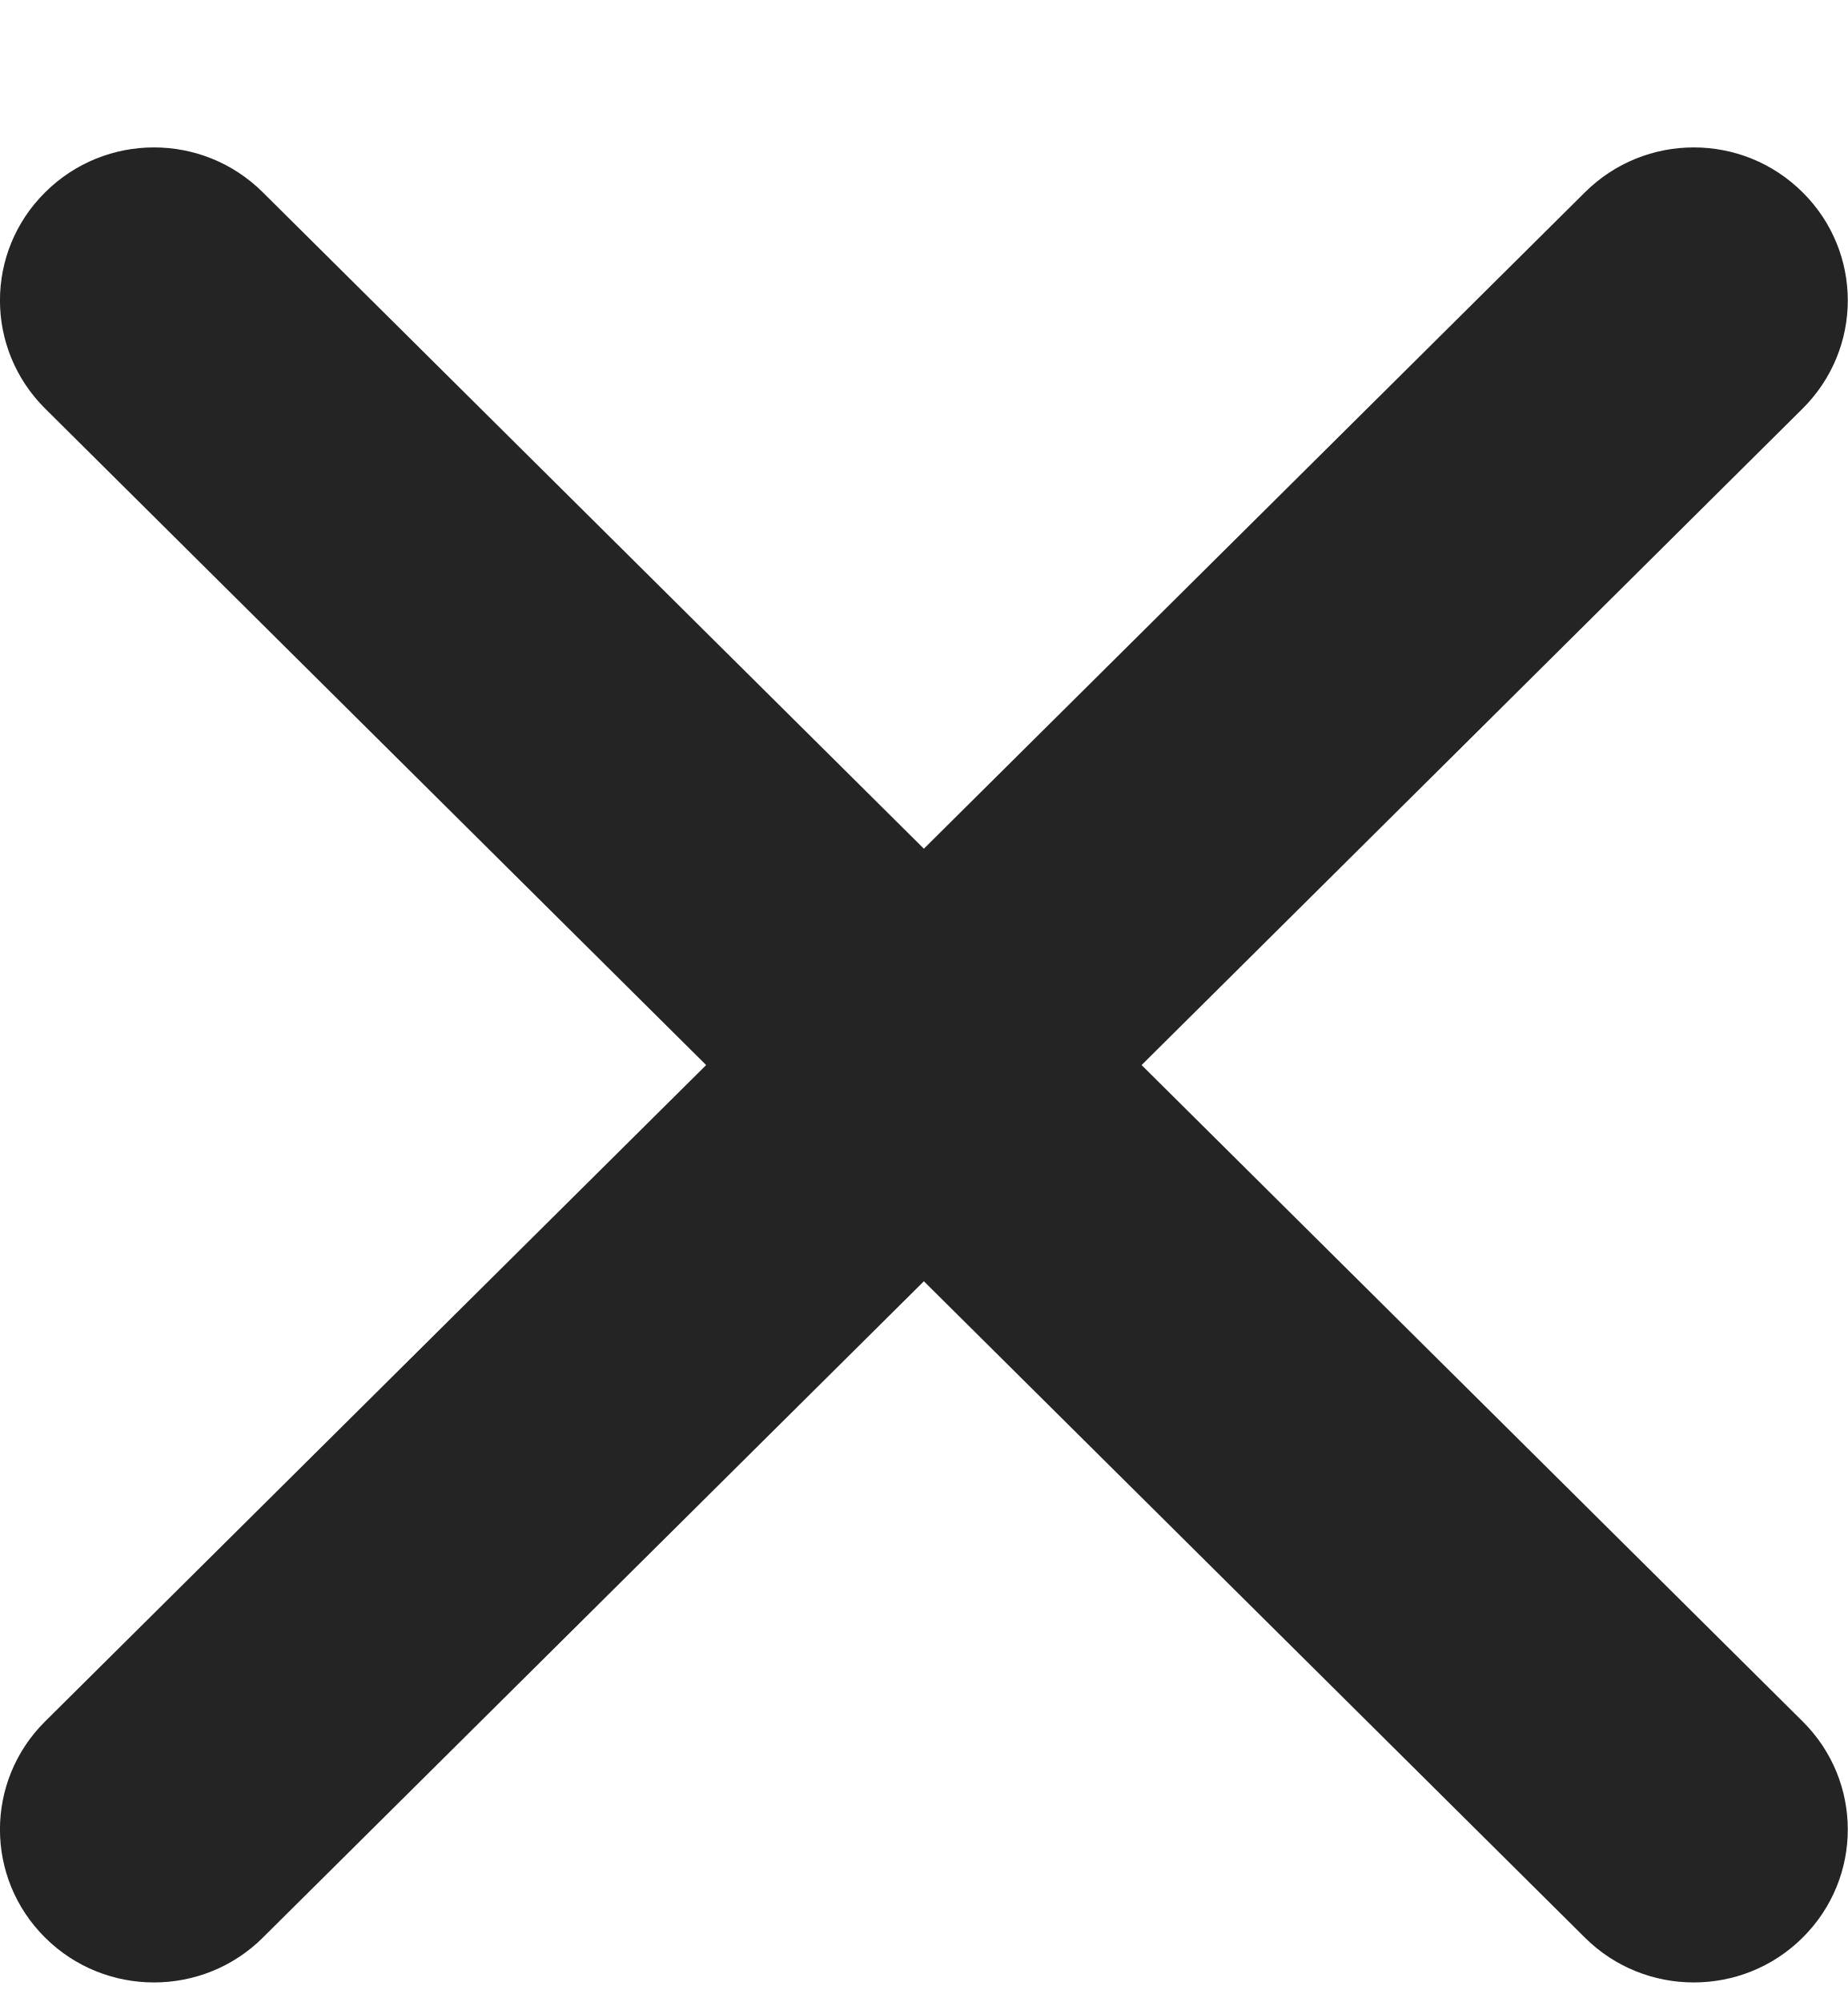
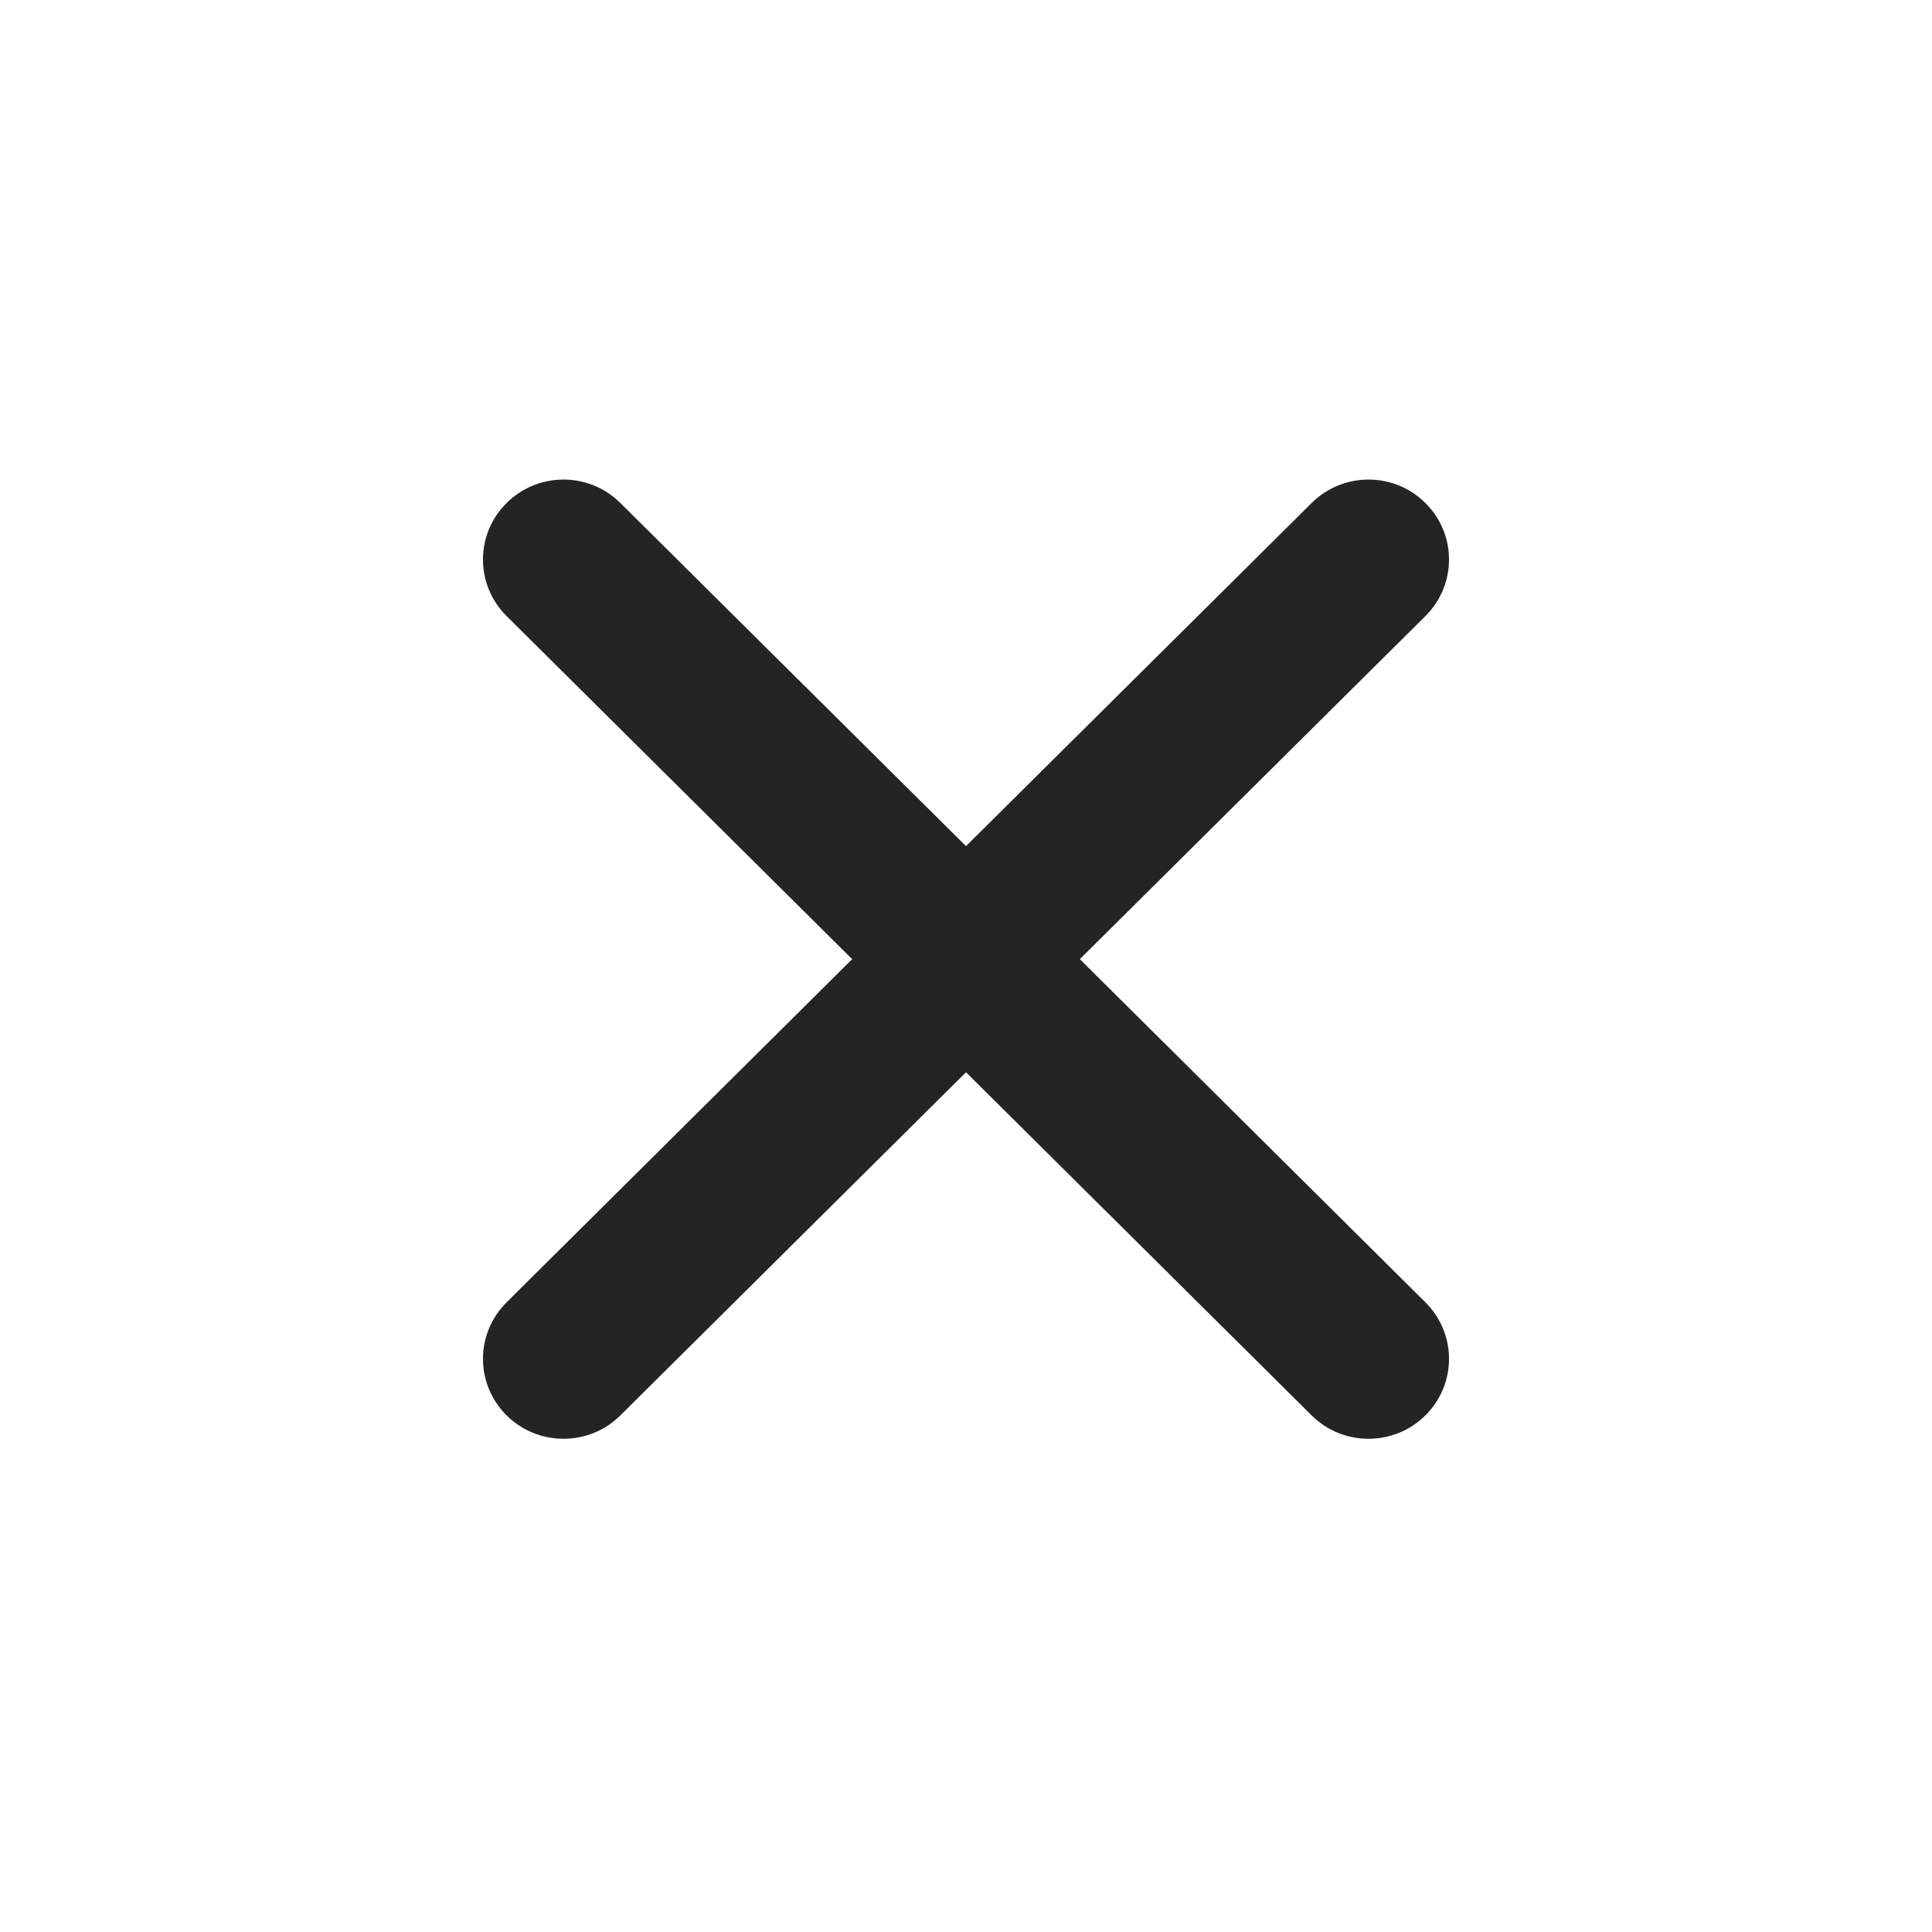
- <svg xmlns="http://www.w3.org/2000/svg" width="12" height="13" viewBox="0 0 12 13" fill="none">
-   <path fill-rule="evenodd" clip-rule="evenodd" d="M7.414 6.916L11.707 2.653C12.098 2.264 12.098 1.637 11.707 1.249C11.316 0.86 10.684 0.86 10.293 1.249L6 5.511L1.707 1.249C1.316 0.86 0.684 0.86 0.293 1.249C-0.098 1.637 -0.098 2.264 0.293 2.653L4.586 6.916L0.293 11.178C-0.098 11.566 -0.098 12.194 0.293 12.582C0.488 12.776 0.744 12.873 1 12.873C1.256 12.873 1.512 12.776 1.707 12.582L6 8.32L10.293 12.582C10.488 12.776 10.744 12.873 11 12.873C11.256 12.873 11.512 12.776 11.707 12.582C12.098 12.194 12.098 11.566 11.707 11.178L7.414 6.916Z" fill="#242424" />
+ <svg xmlns="http://www.w3.org/2000/svg" width="24" height="24" viewBox="0 0 24 24" fill="none">
+   <path fill-rule="evenodd" clip-rule="evenodd" d="M13.414 11.915L17.707 7.653C18.098 7.264 18.098 6.637 17.707 6.249C17.316 5.86 16.684 5.86 16.293 6.249L12 10.511L7.707 6.249C7.316 5.86 6.684 5.86 6.293 6.249C5.902 6.637 5.902 7.264 6.293 7.653L10.586 11.915L6.293 16.178C5.902 16.567 5.902 17.194 6.293 17.582C6.488 17.776 6.744 17.873 7 17.873C7.256 17.873 7.512 17.776 7.707 17.582L12 13.32L16.293 17.582C16.488 17.776 16.744 17.873 17 17.873C17.256 17.873 17.512 17.776 17.707 17.582C18.098 17.194 18.098 16.567 17.707 16.178L13.414 11.915Z" fill="#242424" />
</svg>
